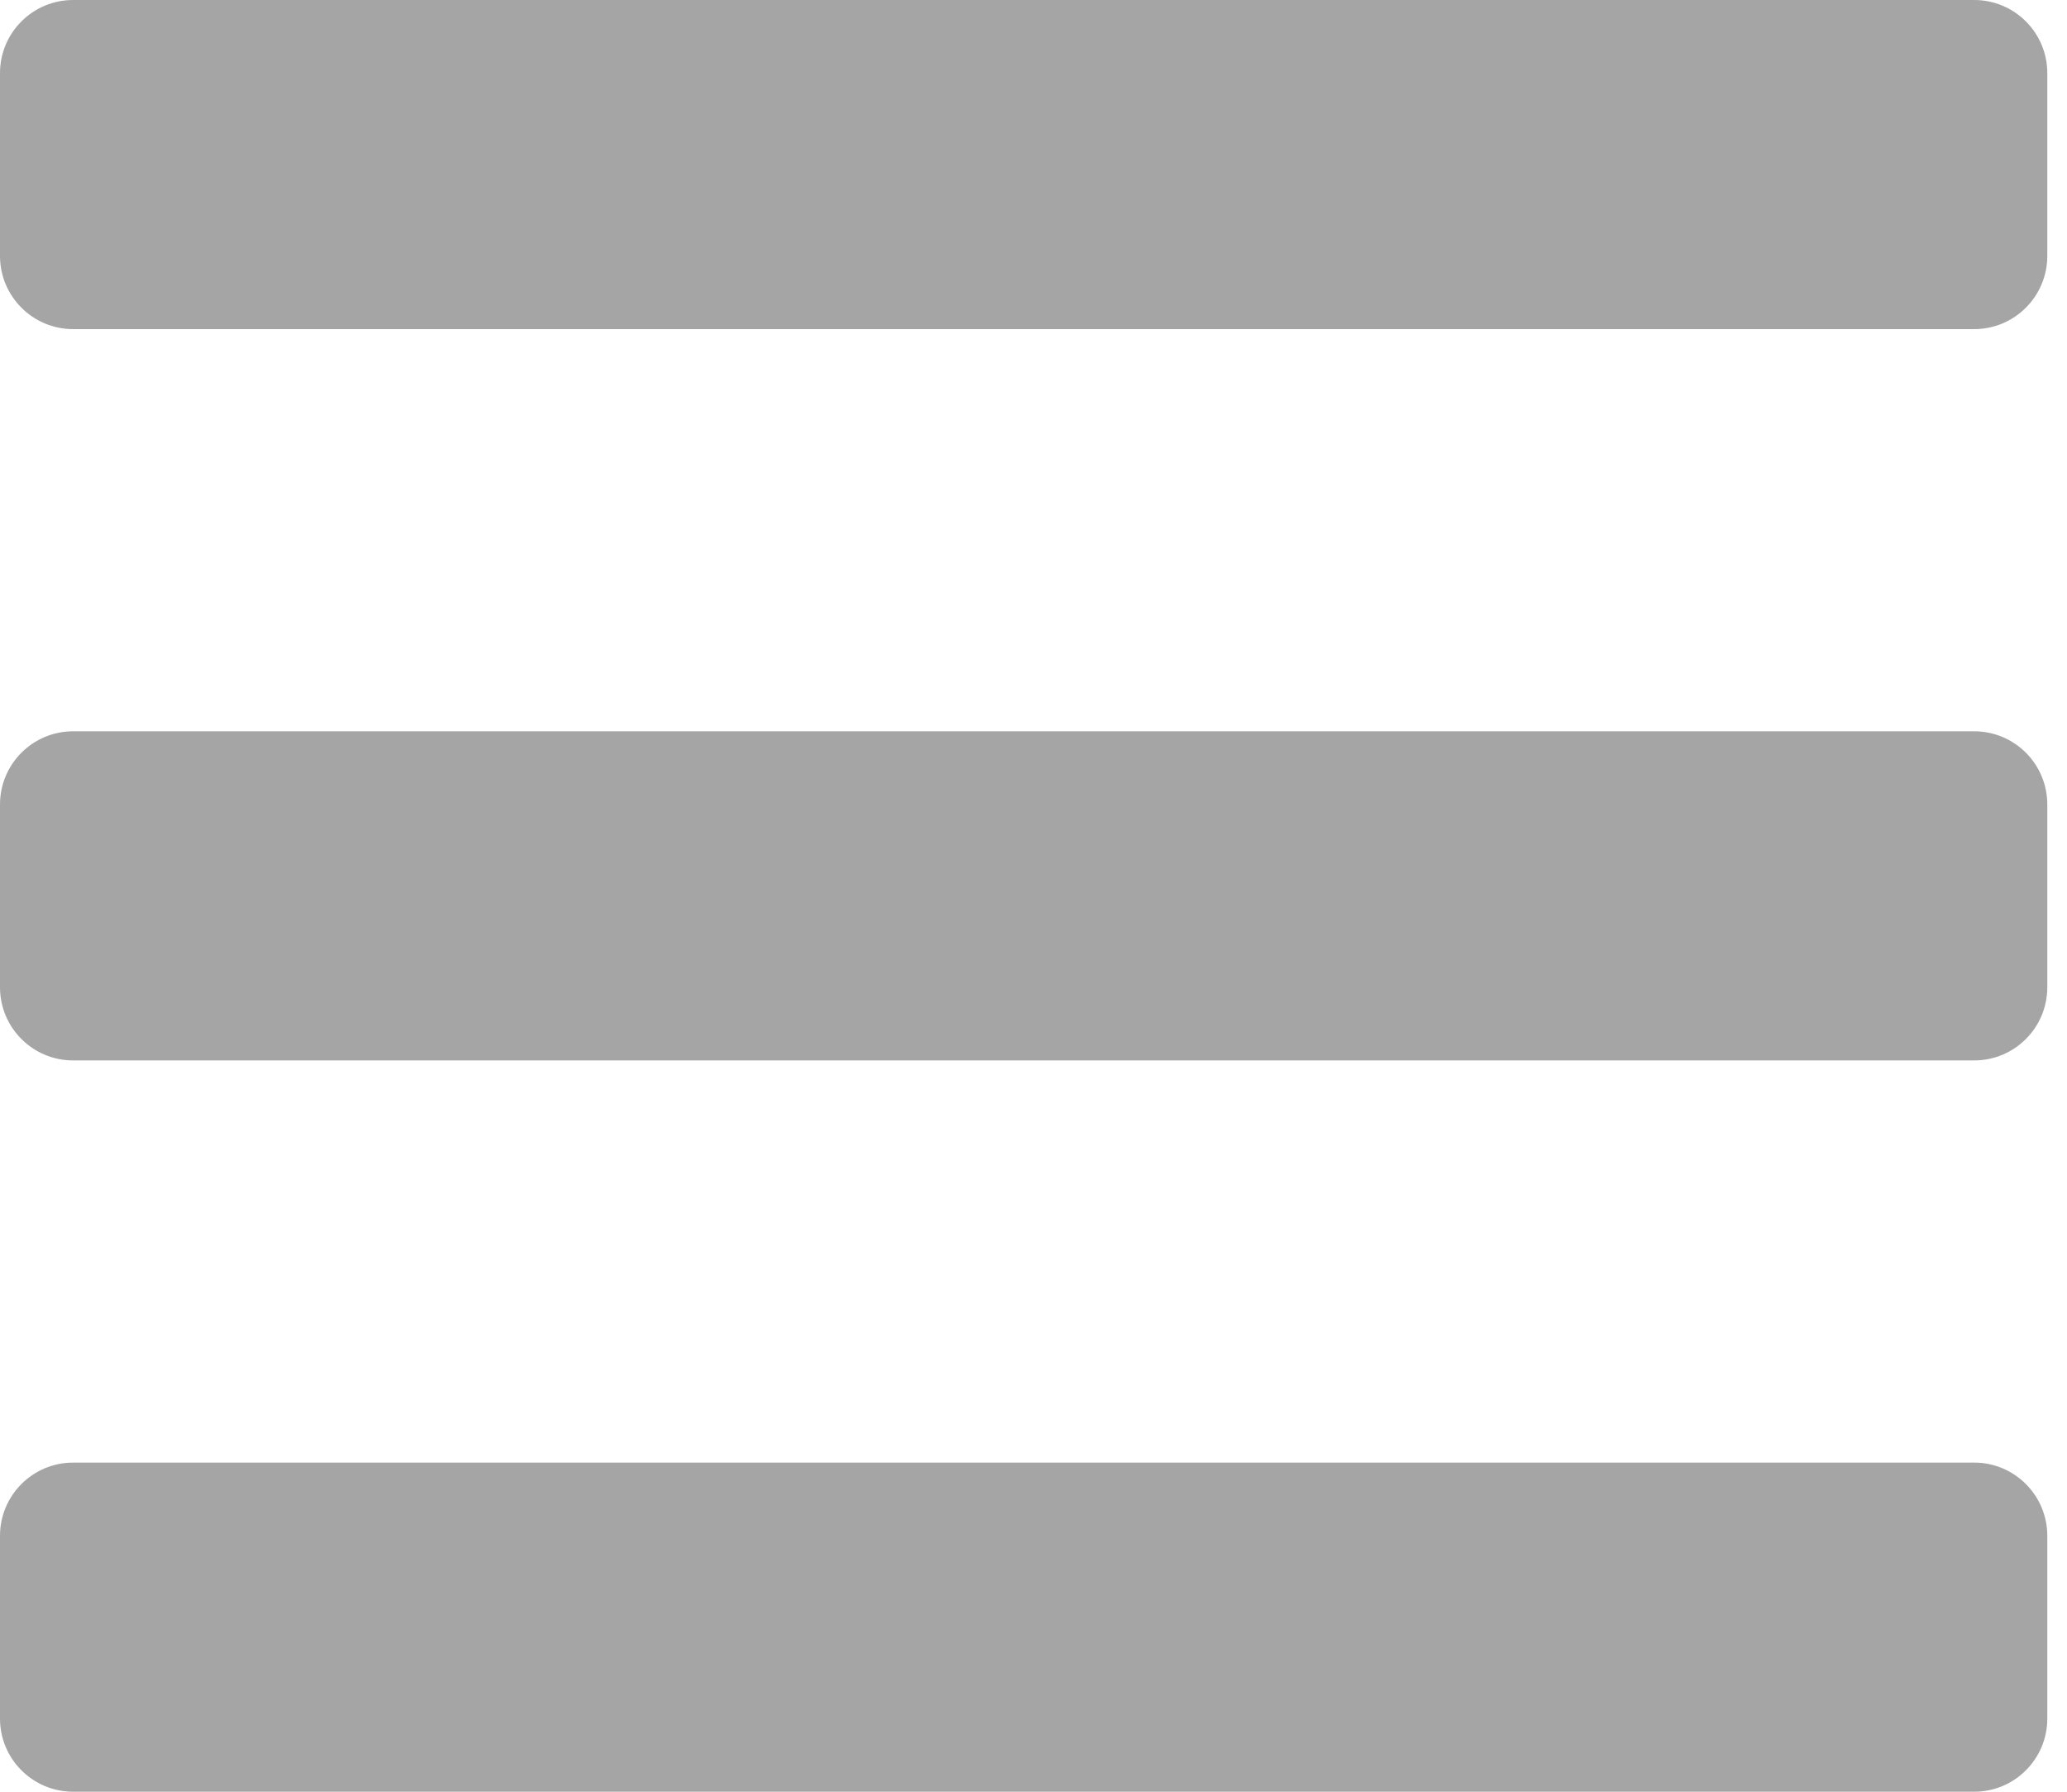
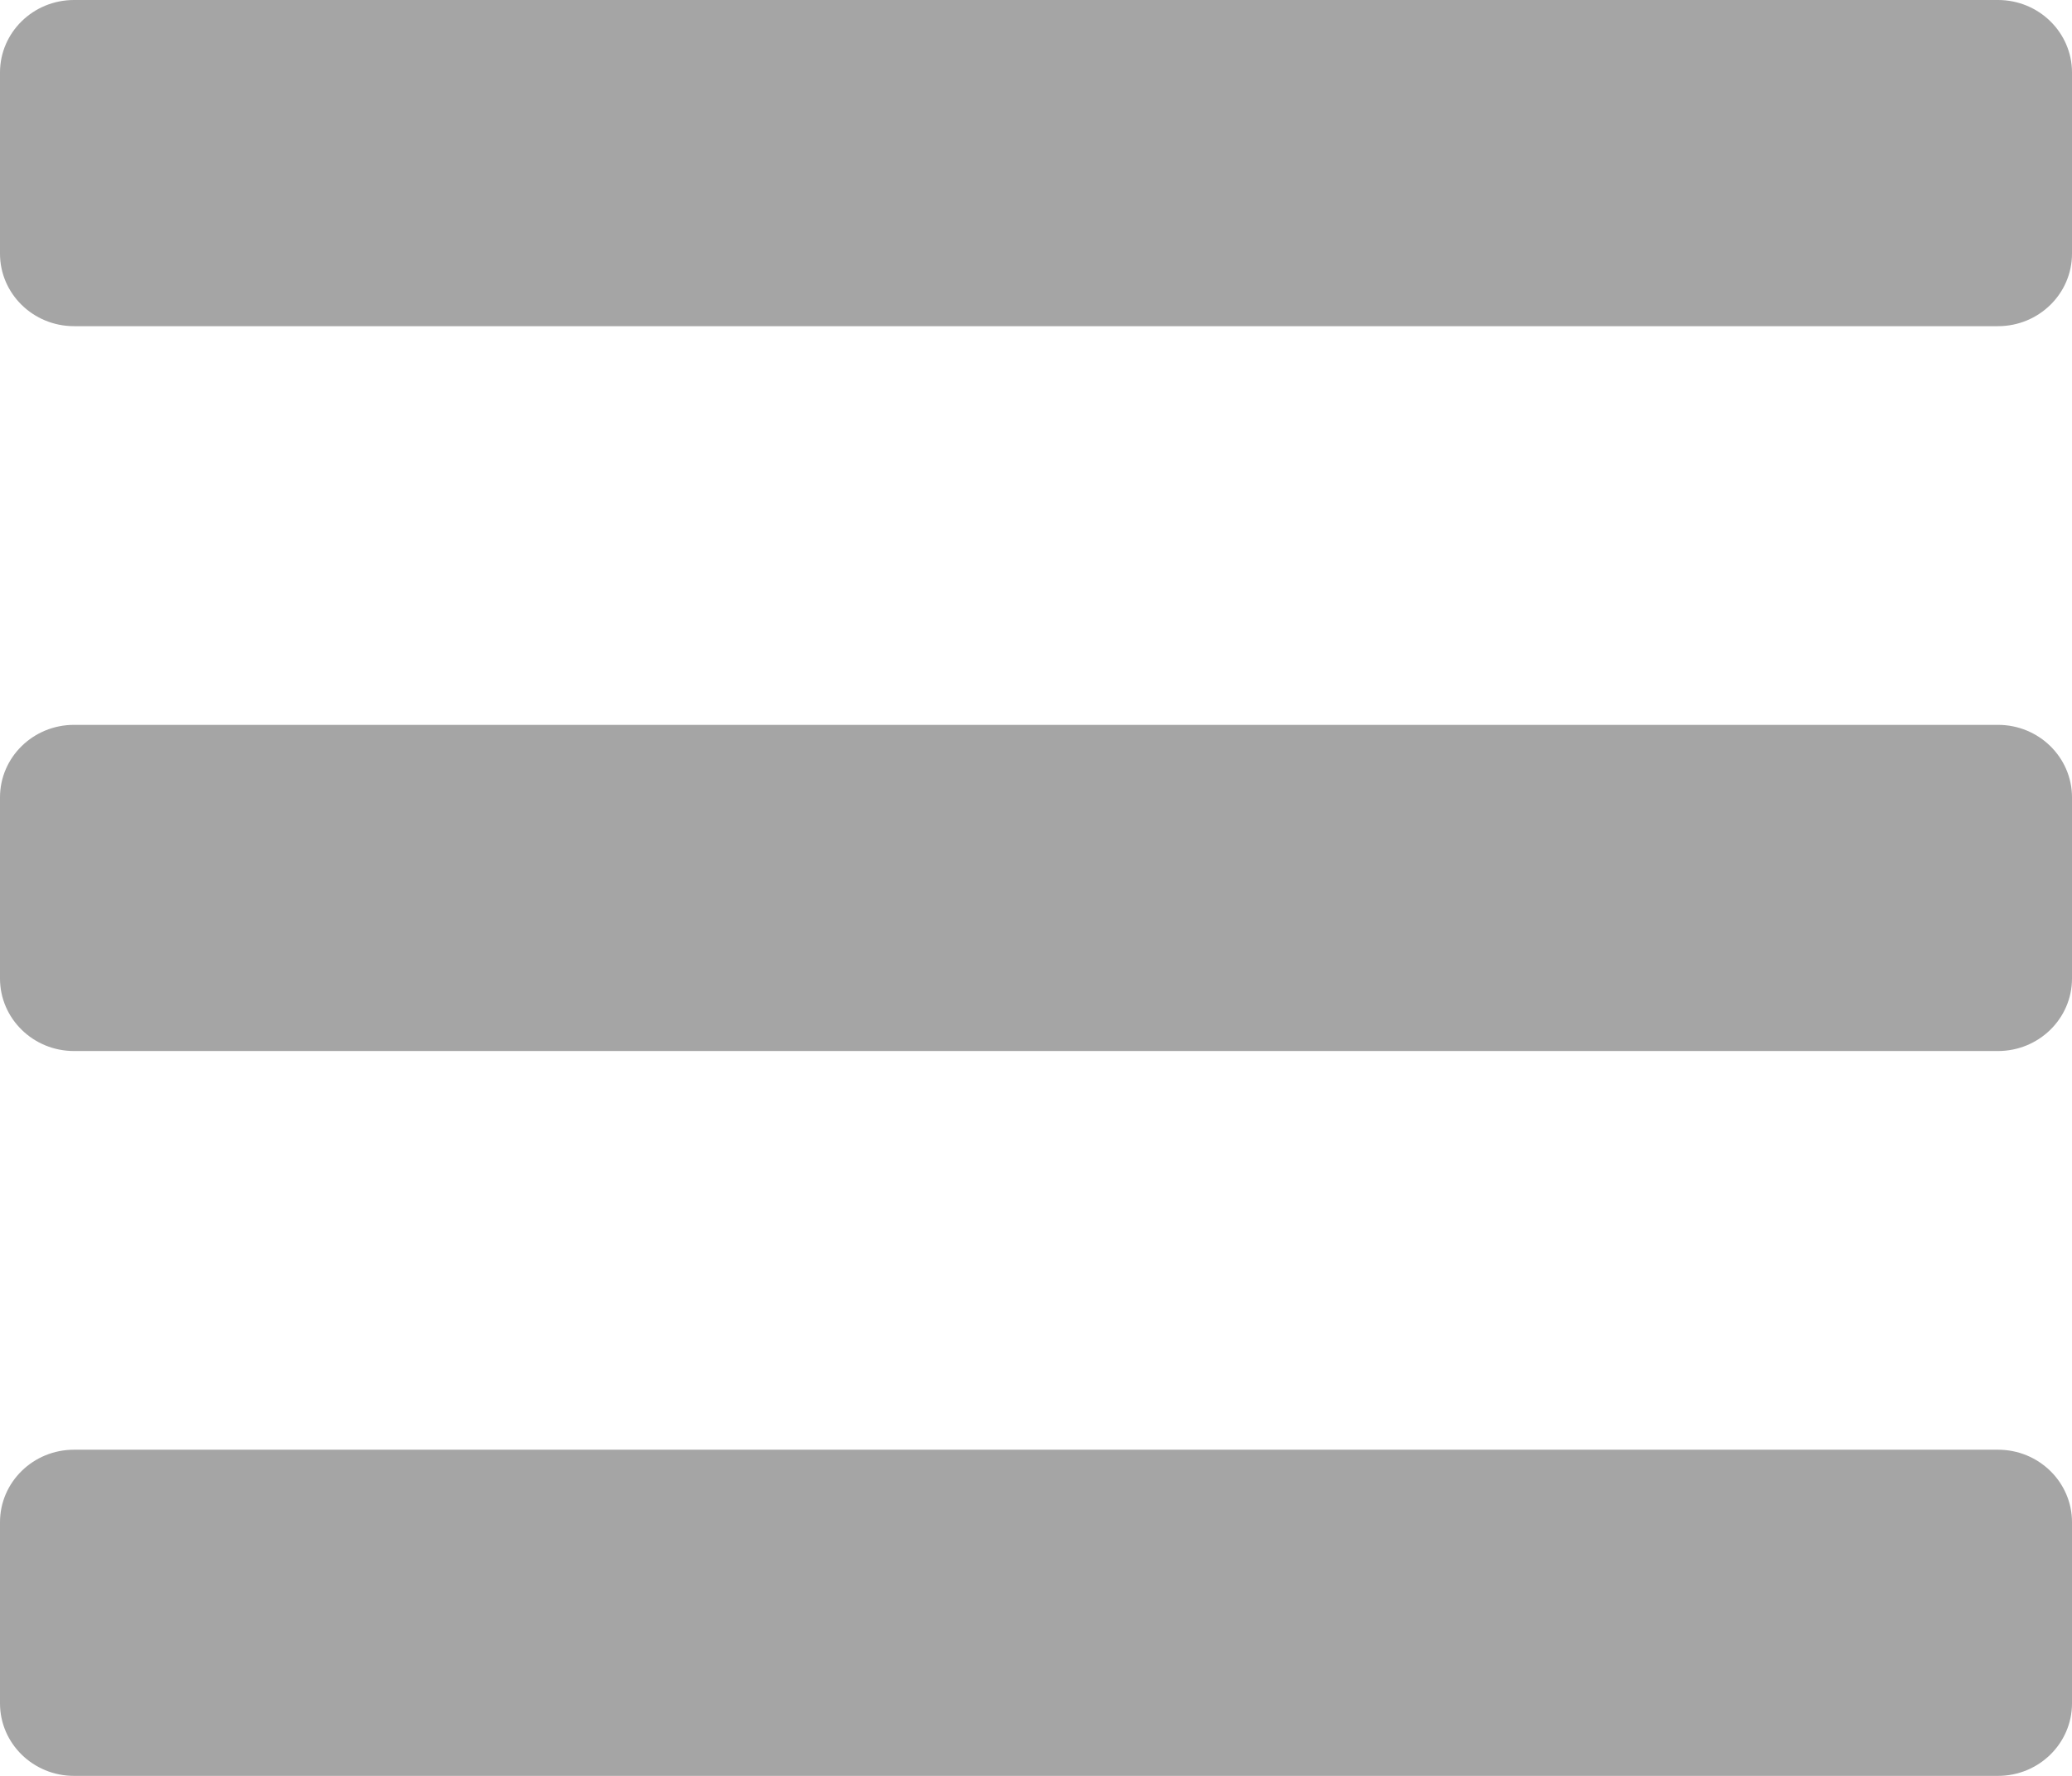
- <svg xmlns="http://www.w3.org/2000/svg" width="30" height="26" viewBox="0 0 30 26" fill="none">
-   <path d="M1.061 4.776H28.653C29.239 4.776 29.714 4.3 29.714 3.714V1.061C29.714 0.475 29.239 0 28.653 0H1.061C0.475 0 0 0.475 0 1.061V3.714C0 4.3 0.475 4.776 1.061 4.776ZM1.061 15.388H28.653C29.239 15.388 29.714 14.913 29.714 14.326V11.674C29.714 11.087 29.239 10.612 28.653 10.612H1.061C0.475 10.612 0 11.087 0 11.674V14.326C0 14.913 0.475 15.388 1.061 15.388ZM1.061 26H28.653C29.239 26 29.714 25.525 29.714 24.939V22.286C29.714 21.7 29.239 21.224 28.653 21.224H1.061C0.475 21.224 0 21.7 0 22.286V24.939C0 25.525 0.475 26 1.061 26Z" fill="#a5a5a5" />
+ <svg xmlns="http://www.w3.org/2000/svg" width="21" height="18" viewBox="0 0 21 18" fill="none">
+   <path d="M0.75 3.306H20.25C20.664 3.306 21 2.977 21 2.571V0.735C21 0.329 20.664 0 20.25 0H0.75C0.336 0 0 0.329 0 0.735V2.571C0 2.977 0.336 3.306 0.75 3.306ZM0.75 10.653H20.25C20.664 10.653 21 10.324 21 9.918V8.082C21 7.676 20.664 7.347 20.25 7.347H0.75C0.336 7.347 0 7.676 0 8.082V9.918C0 10.324 0.336 10.653 0.75 10.653ZM0.75 18H20.25C20.664 18 21 17.671 21 17.265V15.429C21 15.023 20.664 14.694 20.25 14.694H0.75C0.336 14.694 0 15.023 0 15.429V17.265C0 17.671 0.336 18 0.75 18Z" fill="#A5A5A5" />
</svg>
